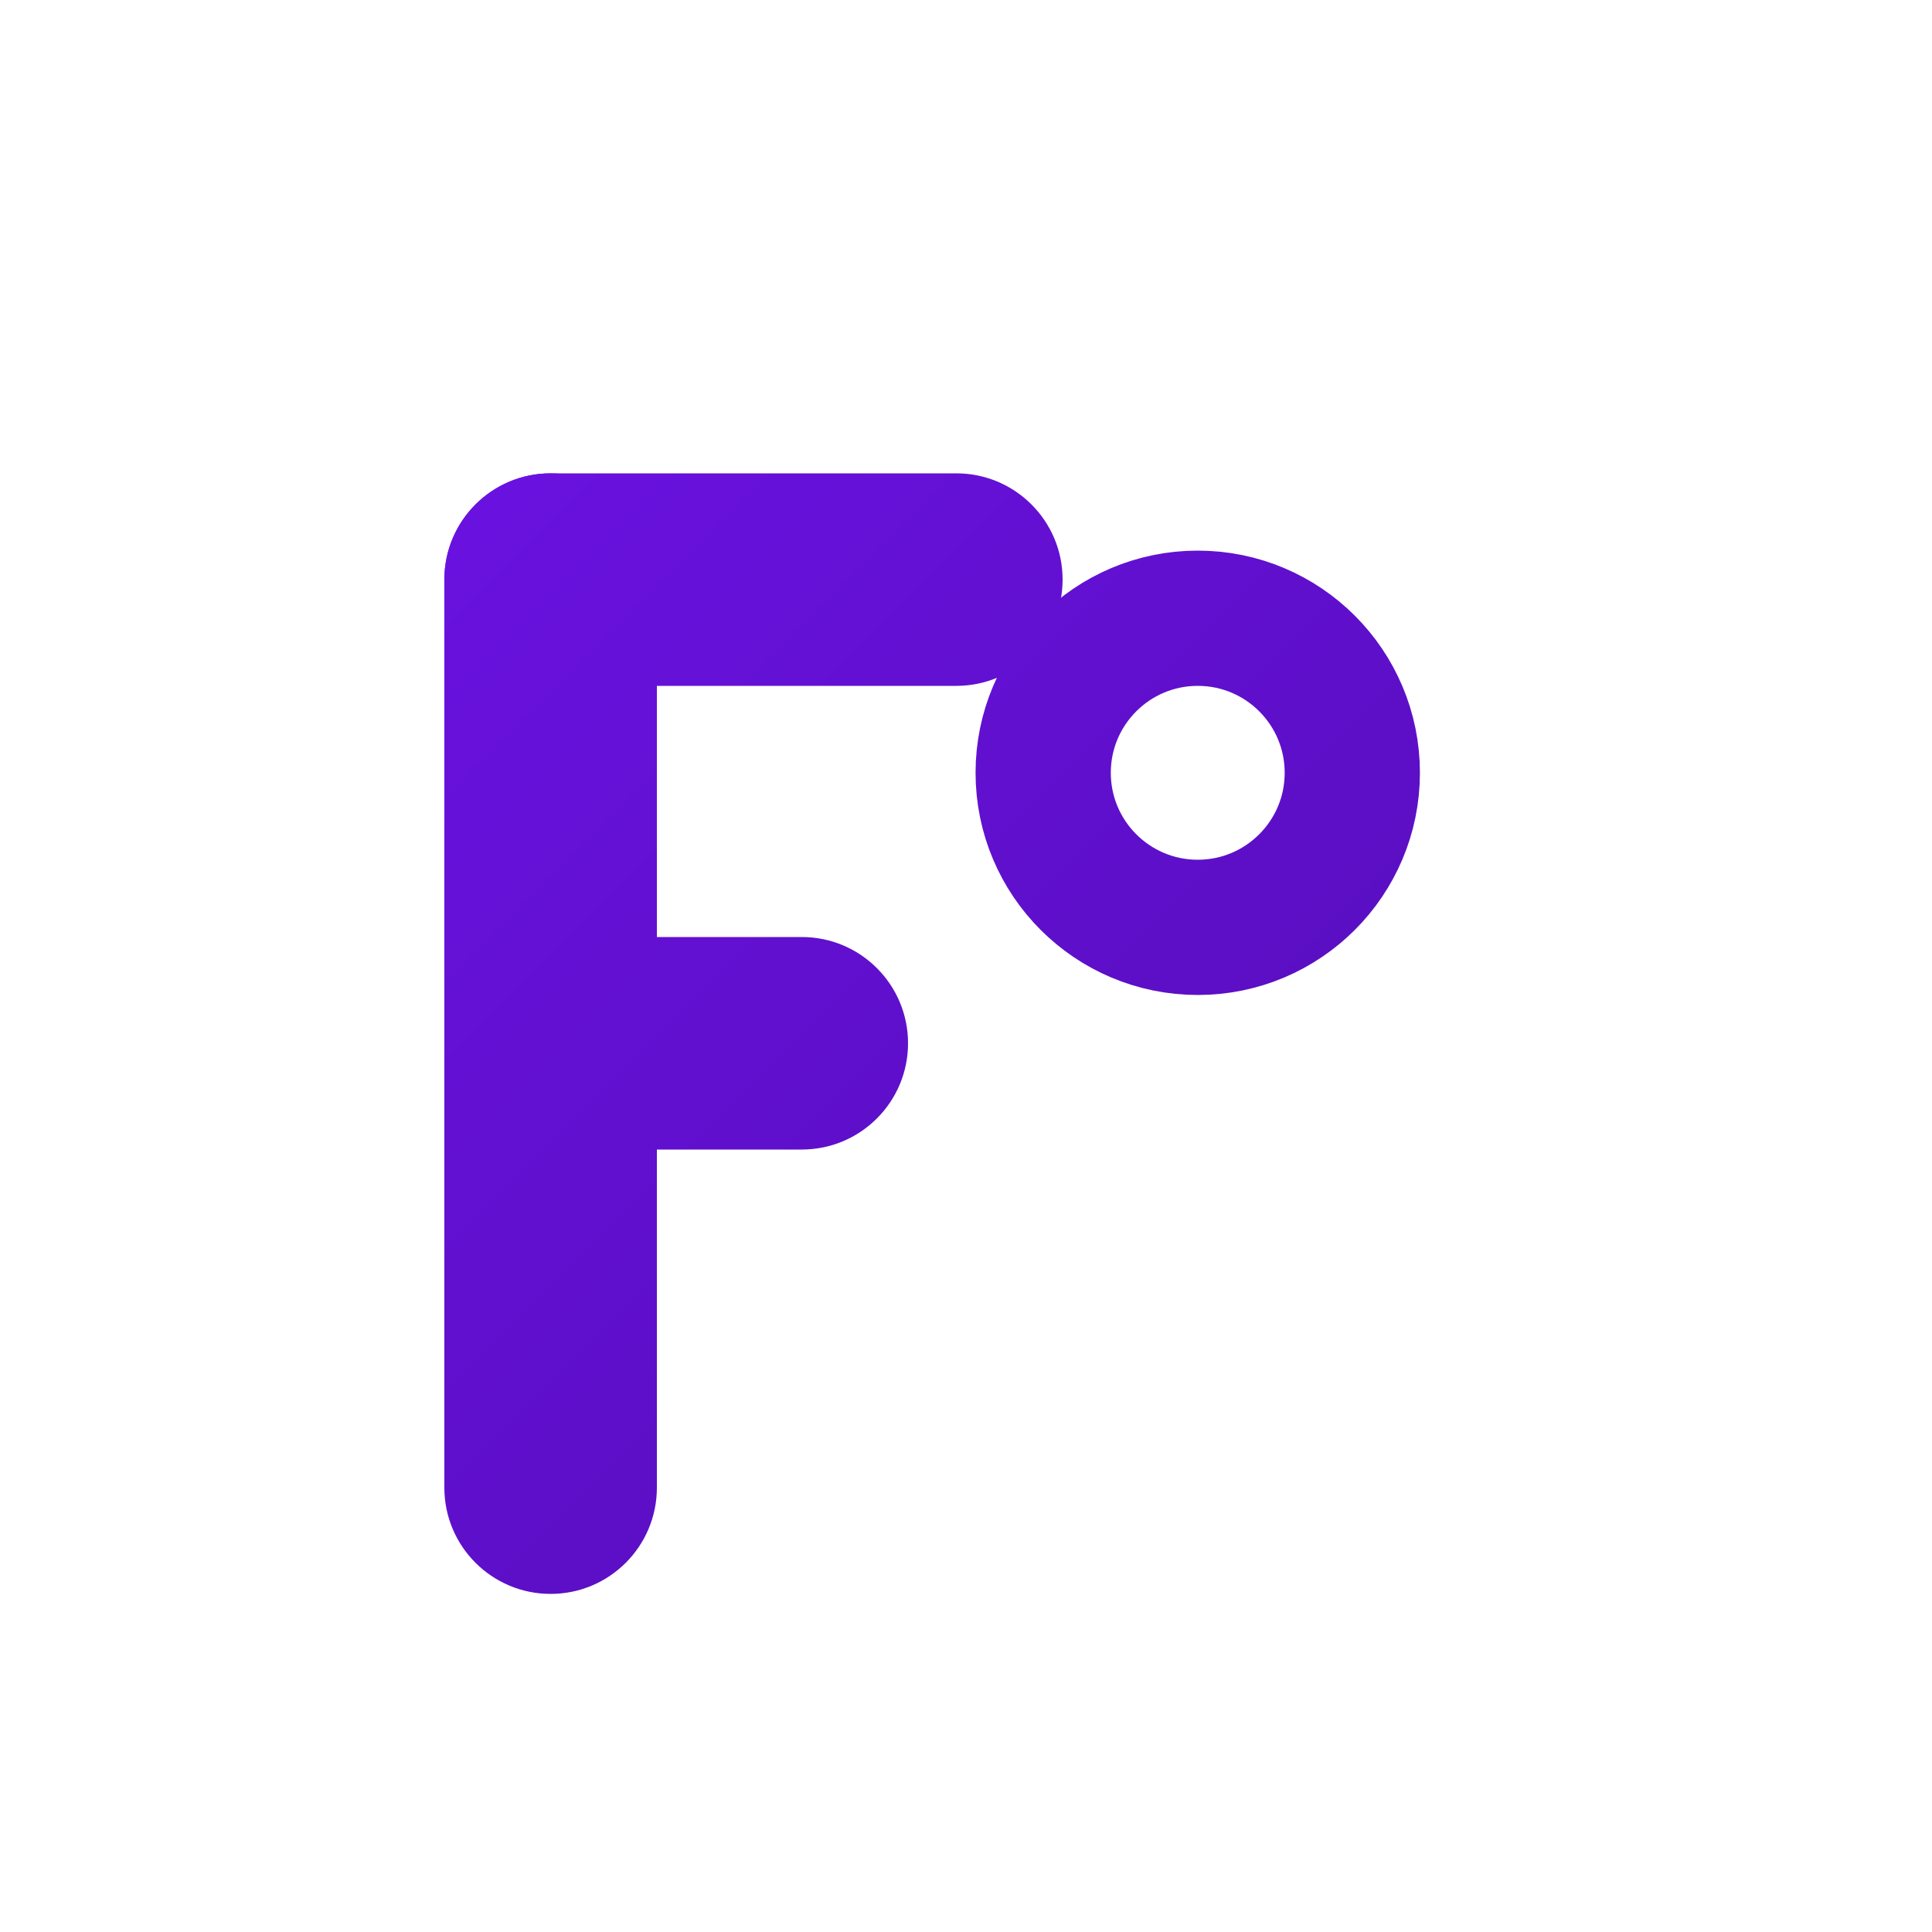
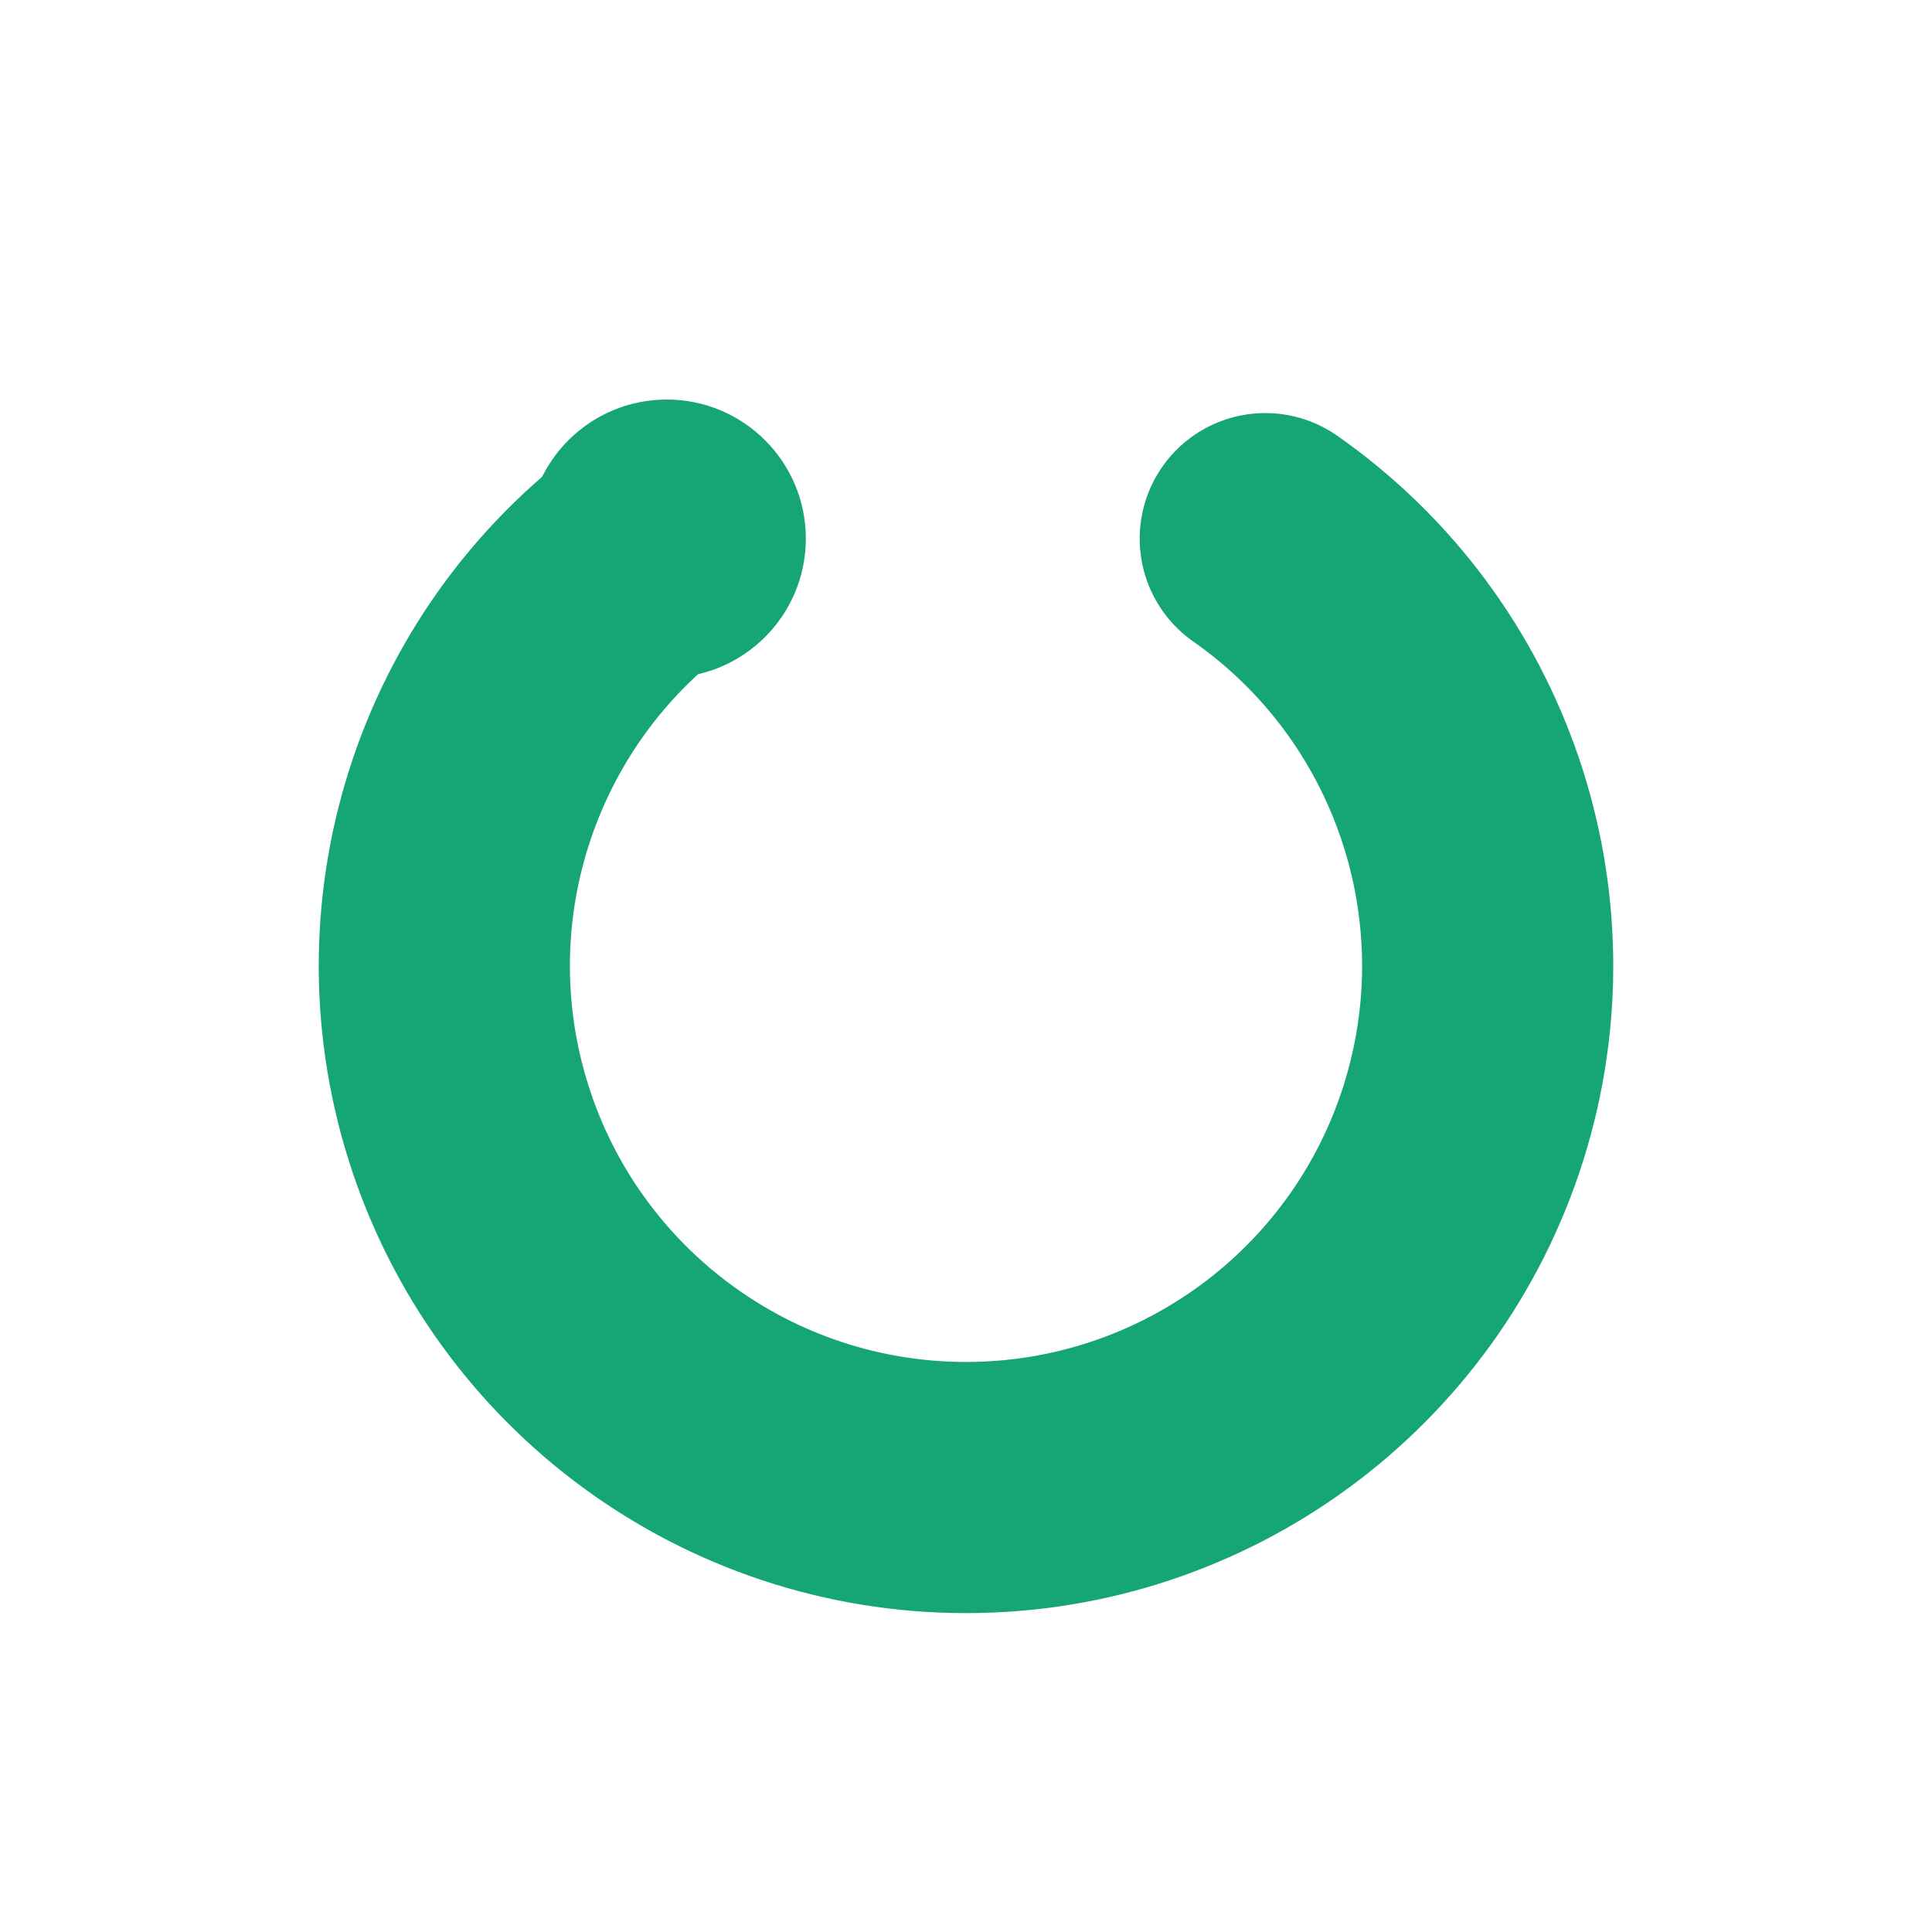
<svg xmlns="http://www.w3.org/2000/svg" viewBox="0 0 100 100">
-   <defs>
-     <linearGradient id="g" x1="0" y1="0" x2="100" y2="100" gradientUnits="userSpaceOnUse">
-       <stop offset="0" stop-color="#7414F4" />
-       <stop offset="1" stop-color="#4a0ba3" />
-     </linearGradient>
-   </defs>
-   <g fill="none" stroke="url(#g)" stroke-width="7" stroke-linecap="round">
-     <path d="M62 32a8 8 0 1 1 -0.01 0" />
-   </g>
-   <g fill="url(#g)">
-     <rect x="23" y="24.5" width="11" height="58" rx="5.5" />
-     <rect x="23" y="24.5" width="32" height="11" rx="5.5" />
-     <rect x="23" y="48.5" width="24" height="11" rx="5.5" />
-   </g>
+   <path d="M 65.49 27.88 A 27 27 0 1 1 34.51 27.88" fill="none" stroke="#16A673" stroke-width="13" stroke-linecap="round" />
+   <circle cx="34.51" cy="27.88" r="7.2" fill="#16A673" />
</svg>
